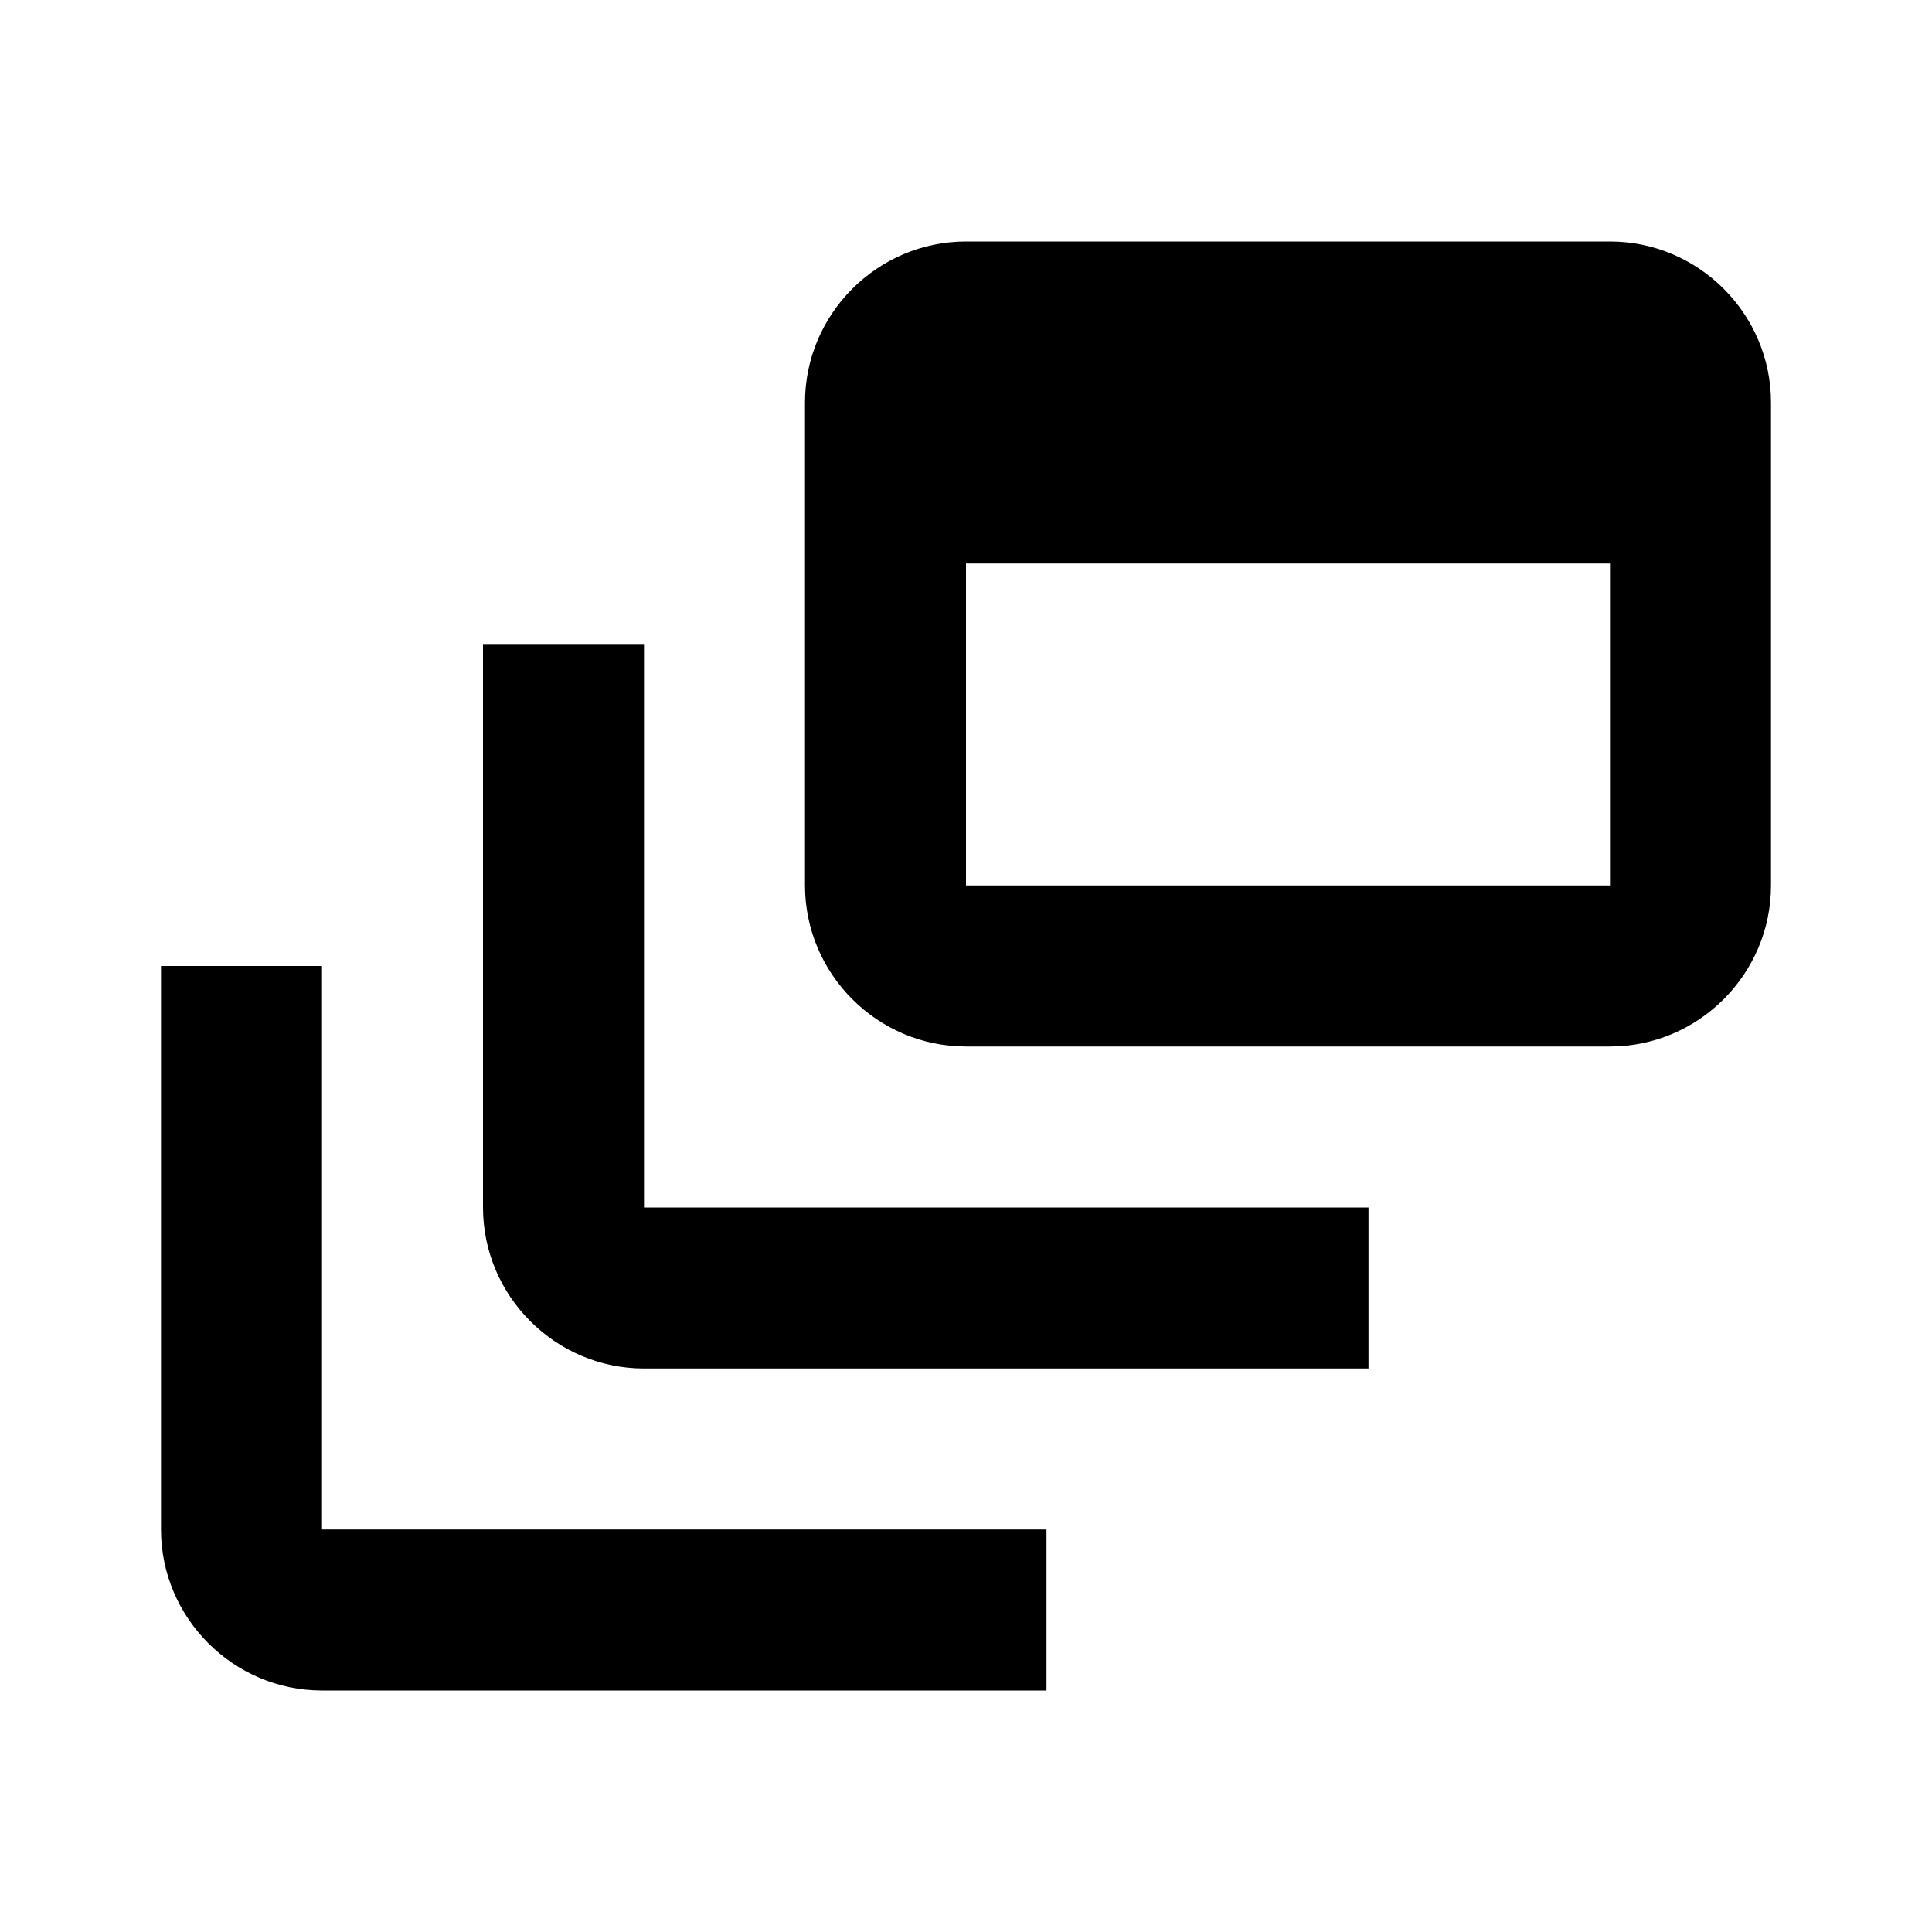
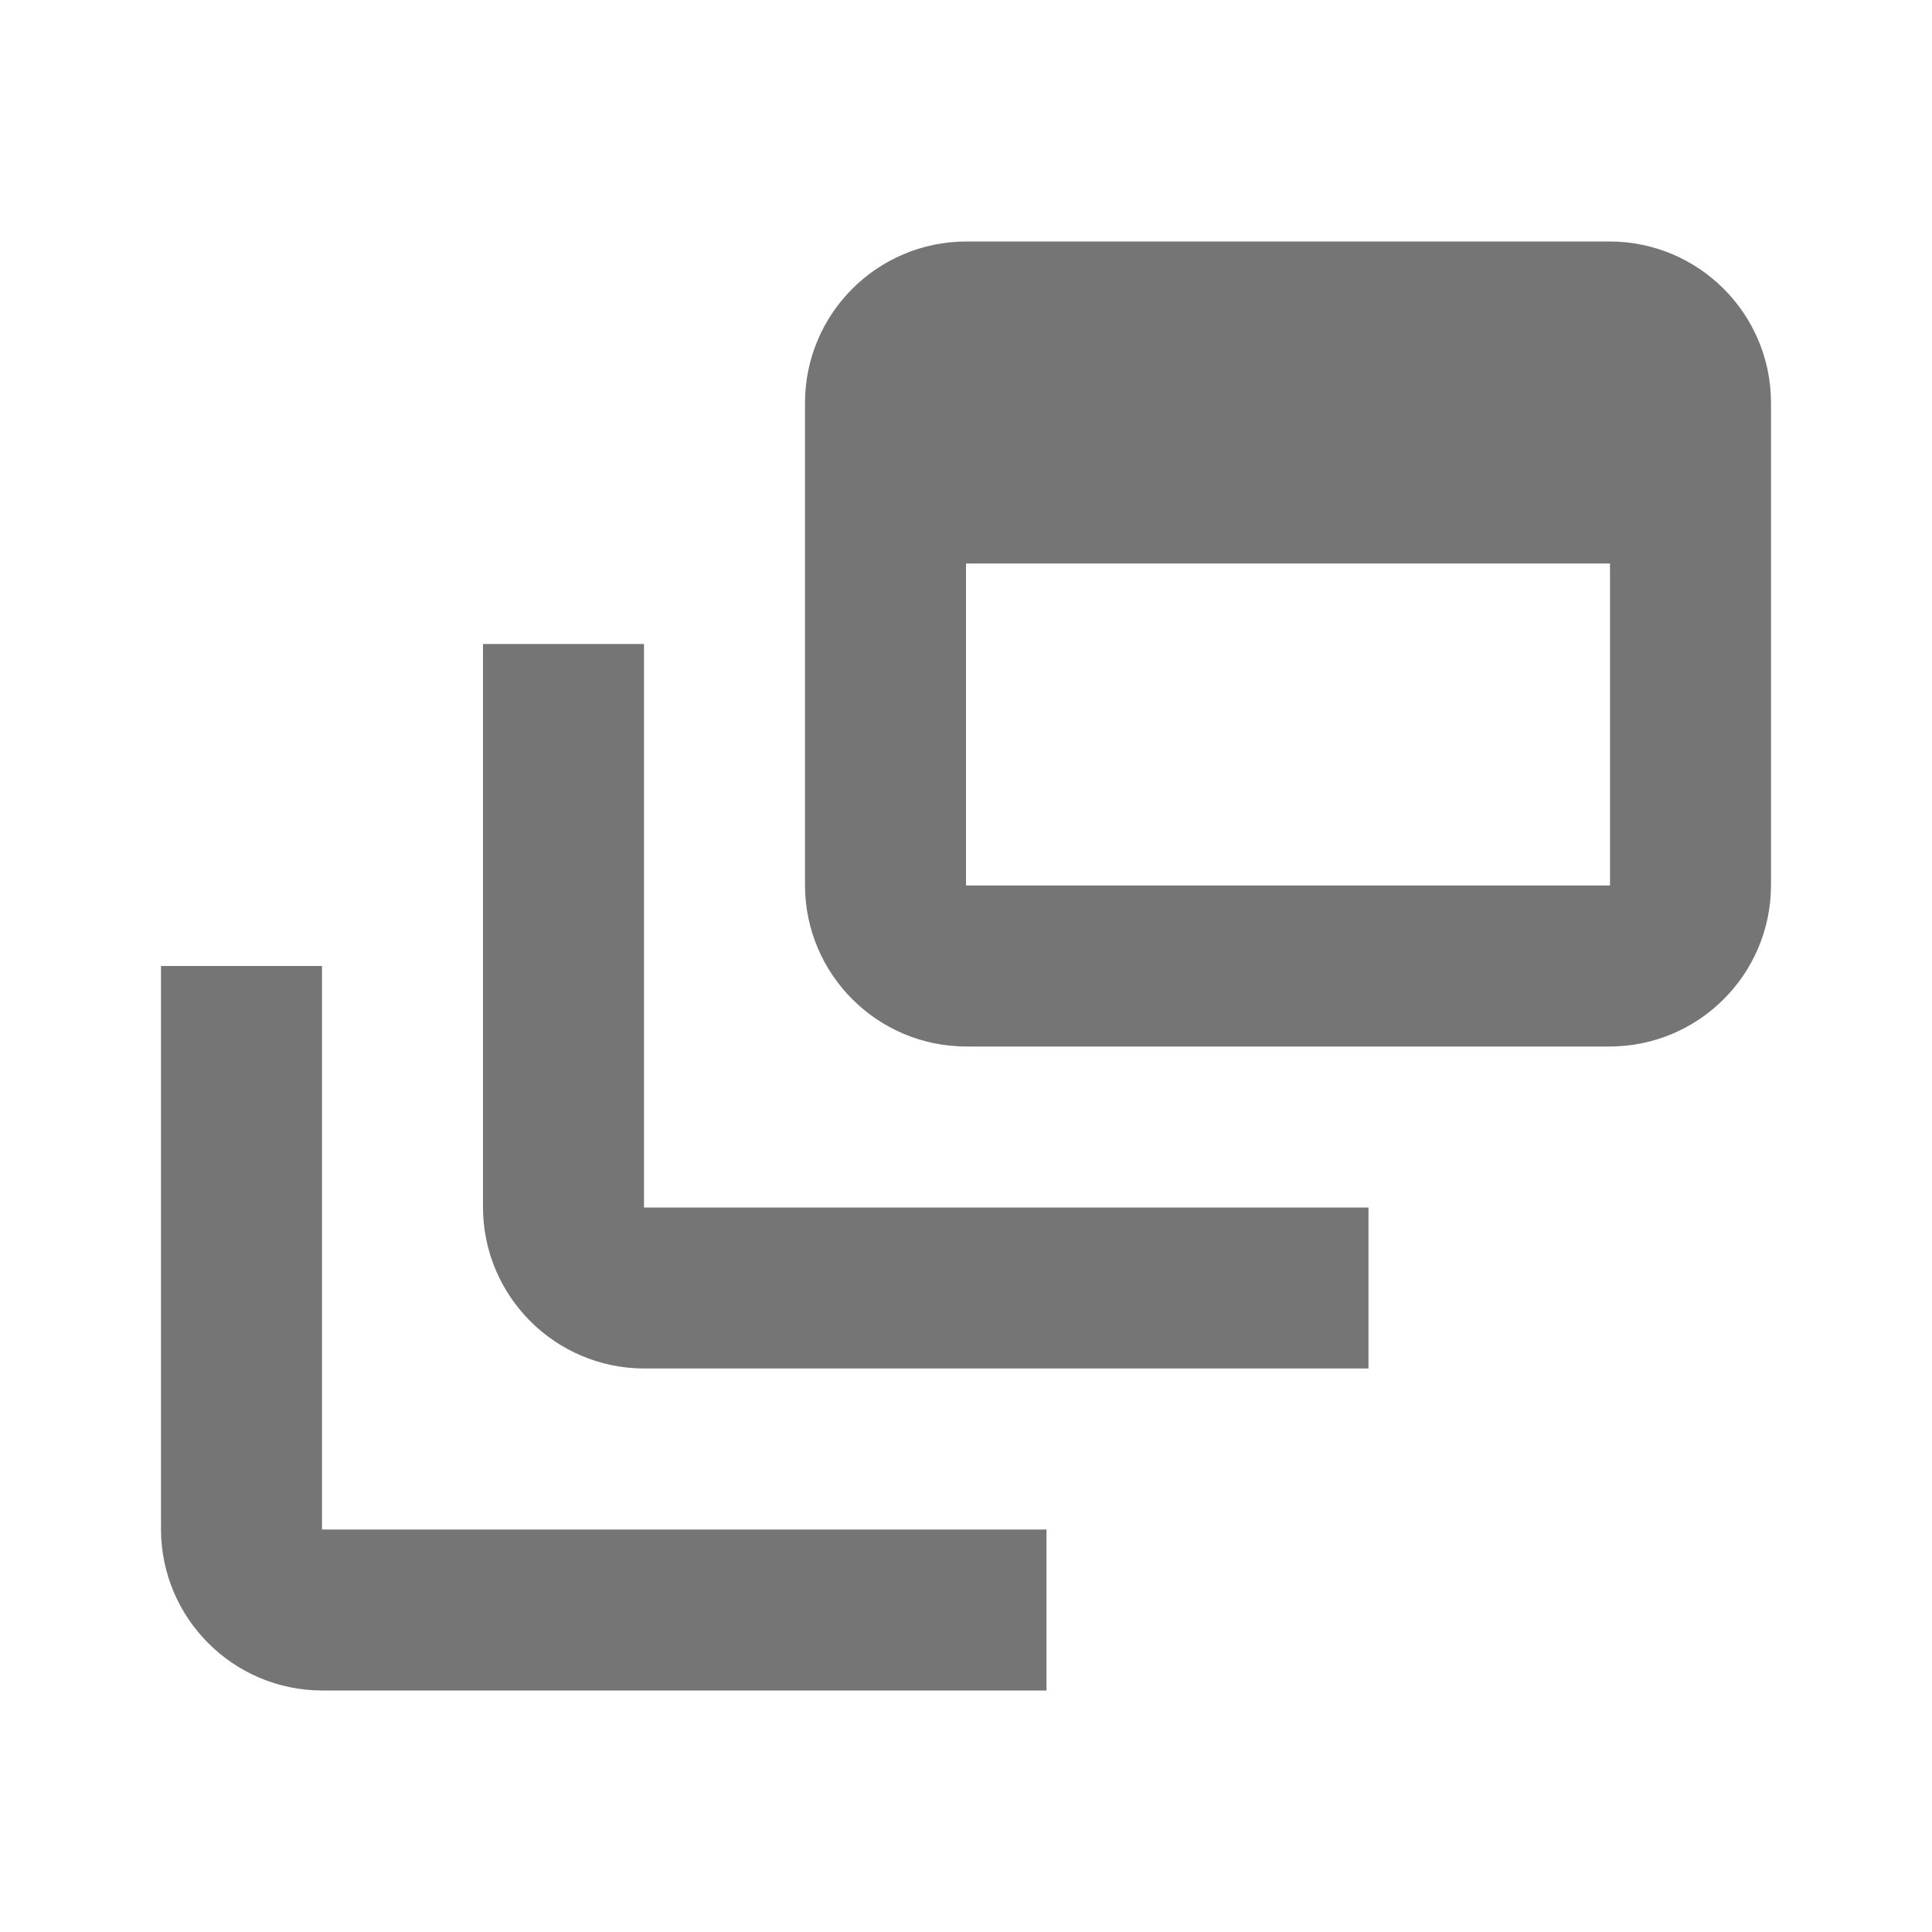
- <svg xmlns="http://www.w3.org/2000/svg" enable-background="new 0 0 24 24" height="24" viewBox="0 0 24 24" width="24">
-   <g>
-     <rect fill="none" height="24" width="24" />
-   </g>
-   <g>
-     <g />
-     <g>
-       <path d="M8,8H6v7c0,1.1,0.9,2,2,2h9v-2H8V8z" />
-       <path d="M20,3h-8c-1.1,0-2,0.9-2,2v6c0,1.1,0.9,2,2,2h8c1.1,0,2-0.9,2-2V5C22,3.9,21.1,3,20,3z M20,11h-8V7h8V11z" />
-       <path d="M4,12H2v7c0,1.1,0.9,2,2,2h9v-2H4V12z" />
+ <svg xmlns="http://www.w3.org/2000/svg" width="24" height="24" viewBox="0 0 24 24">
+   <g id="dynamic_feed-24px" opacity="0.54">
+     <g id="Group_6558" data-name="Group 6558">
+       <rect id="Rectangle_706" data-name="Rectangle 706" width="24" height="24" fill="none" />
    </g>
-   </g>
-   <g display="none">
-     <g display="inline" />
-     <g display="inline">
-       <path d="M8,8H6v7c0,1.1,0.9,2,2,2h9v-2H8V8z" />
-       <path d="M20,3h-8c-1.1,0-2,0.9-2,2v6c0,1.1,0.9,2,2,2h8c1.1,0,2-0.9,2-2V5C22,3.9,21.1,3,20,3z M20,11h-8V7h8V11z" />
-       <path d="M4,12H2v7c0,1.1,0.9,2,2,2h9v-2H4V12z" />
+     <g id="Group_6560" data-name="Group 6560">
+       <g id="Group_6559" data-name="Group 6559">
+         <path id="Path_5992" data-name="Path 5992" d="M8,8H6v7a2.006,2.006,0,0,0,2,2h9V15H8Z" />
+         <path id="Path_5993" data-name="Path 5993" d="M20,3H12a2.006,2.006,0,0,0-2,2v6a2.006,2.006,0,0,0,2,2h8a2.006,2.006,0,0,0,2-2V5A2.006,2.006,0,0,0,20,3Zm0,8H12V7h8Z" />
+         <path id="Path_5994" data-name="Path 5994" d="M4,12H2v7a2.006,2.006,0,0,0,2,2h9V19H4Z" />
+       </g>
    </g>
  </g>
</svg>
